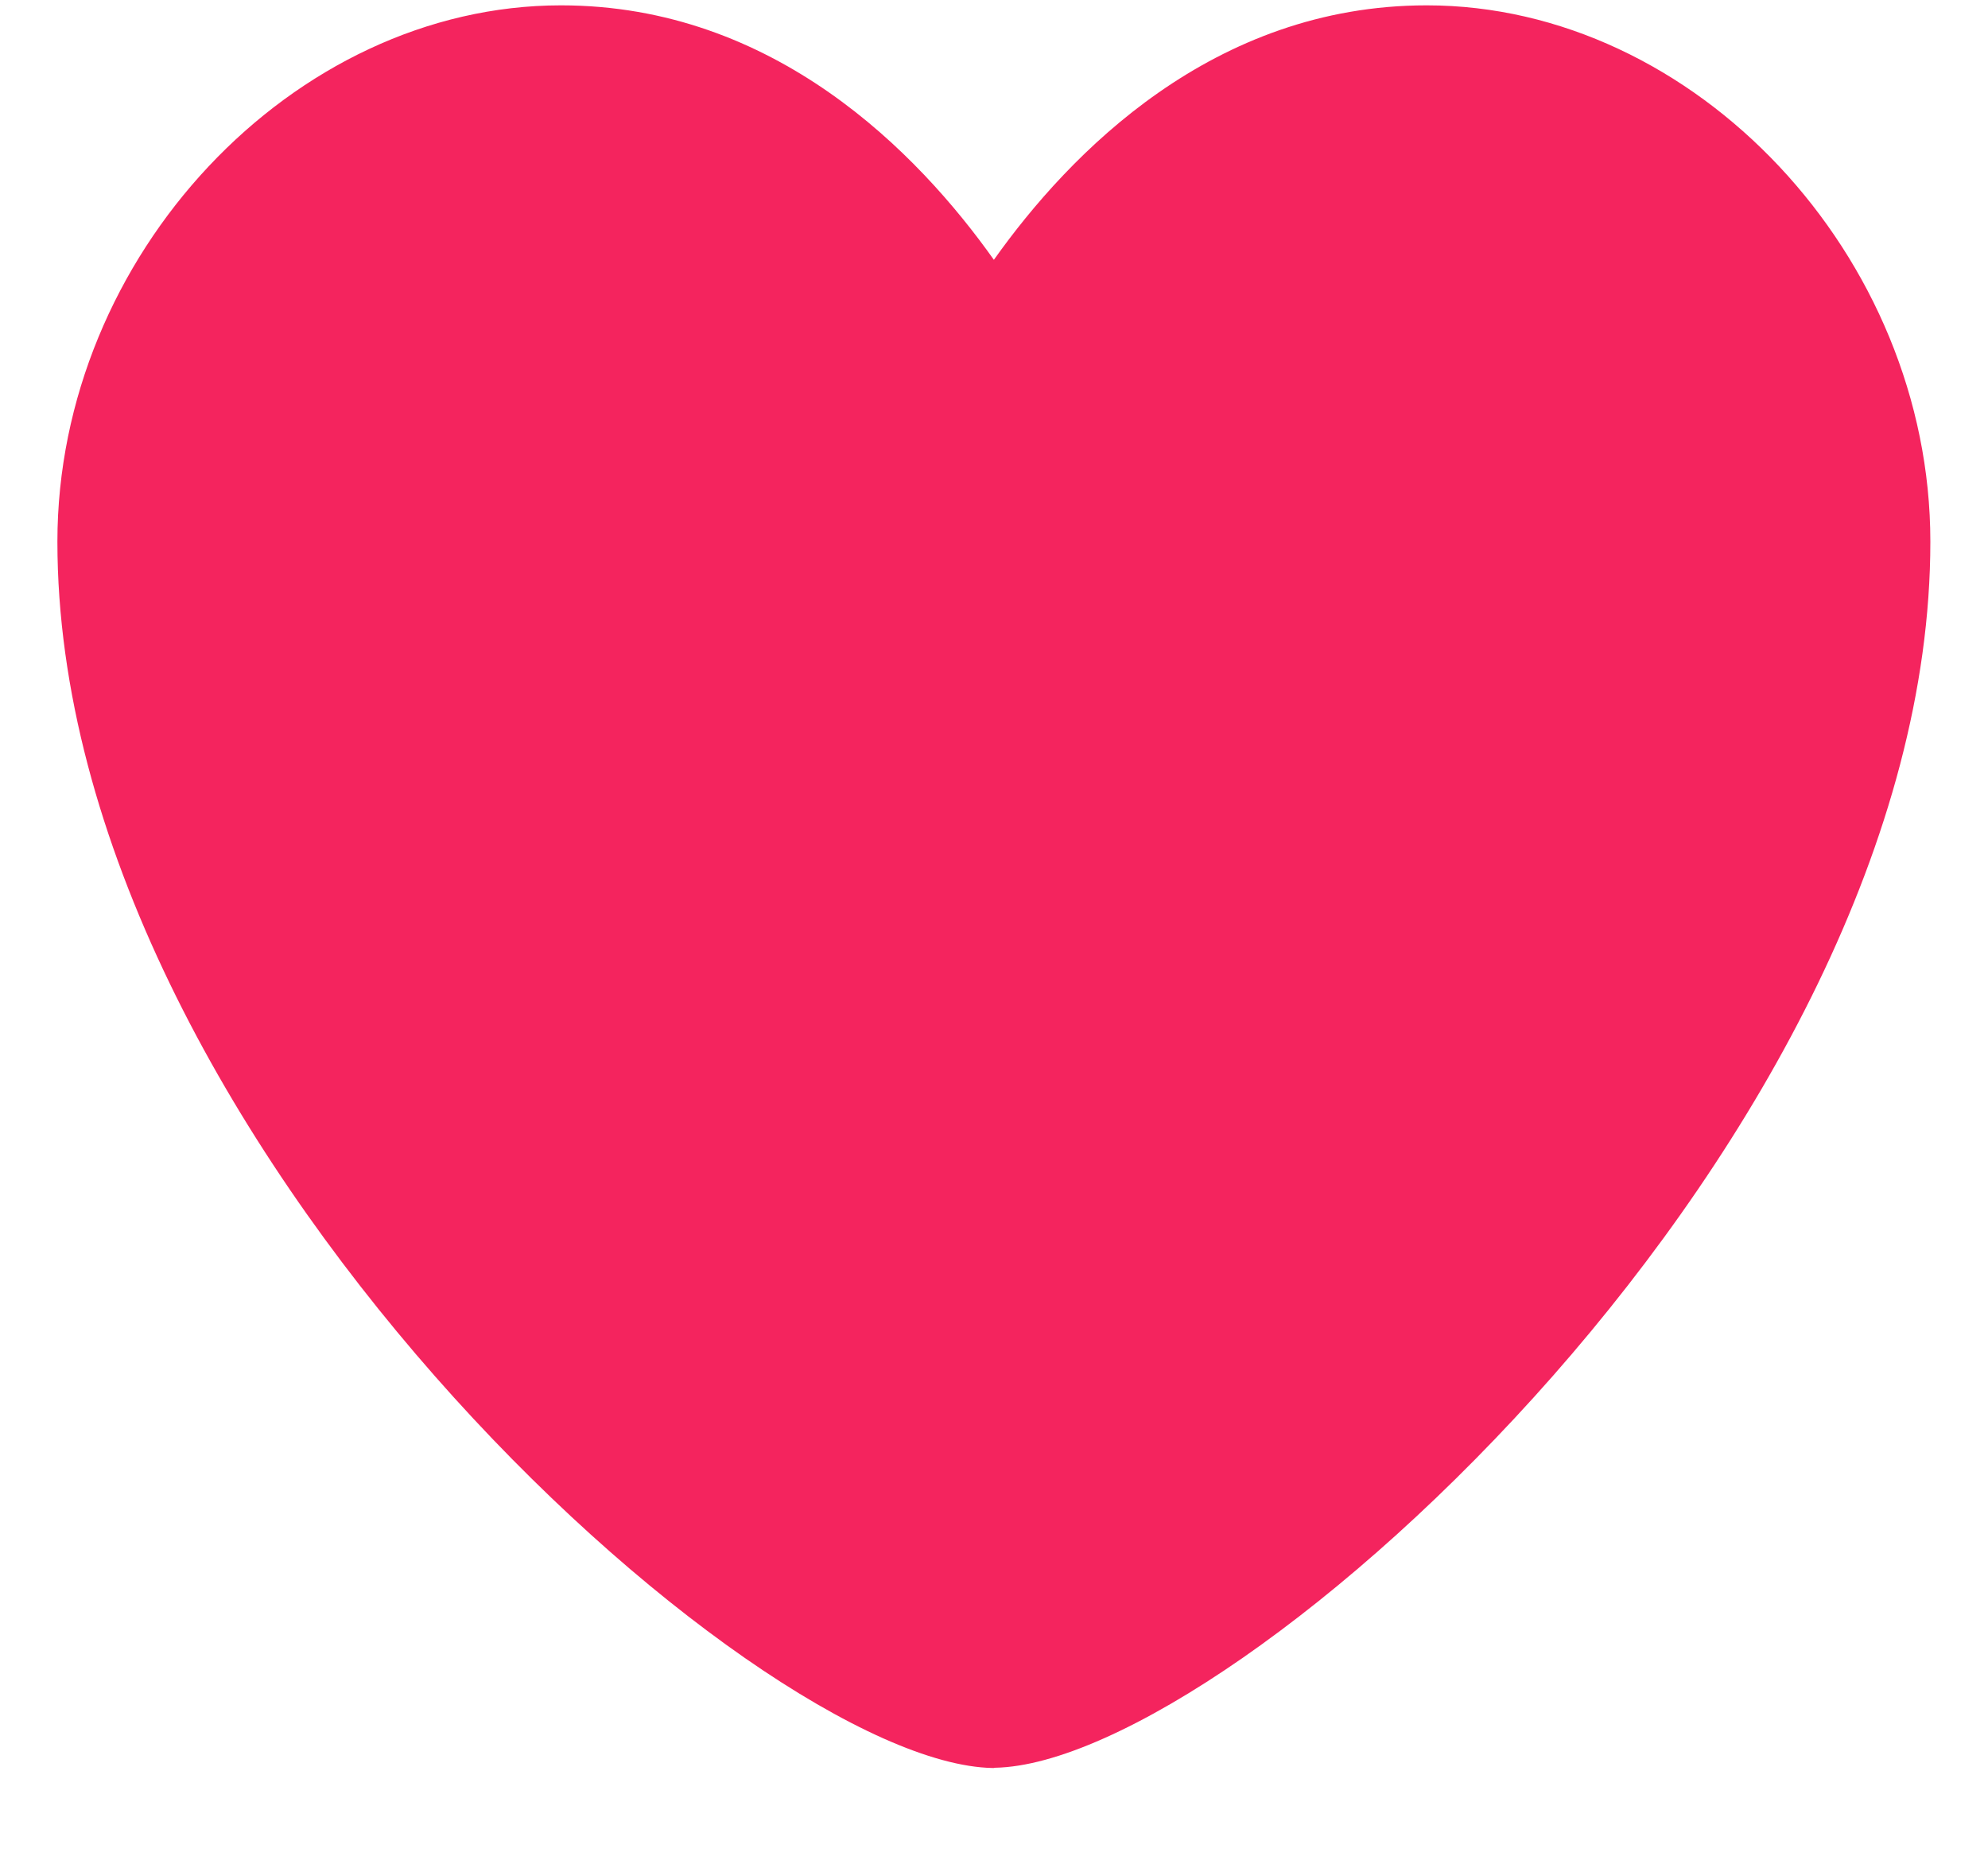
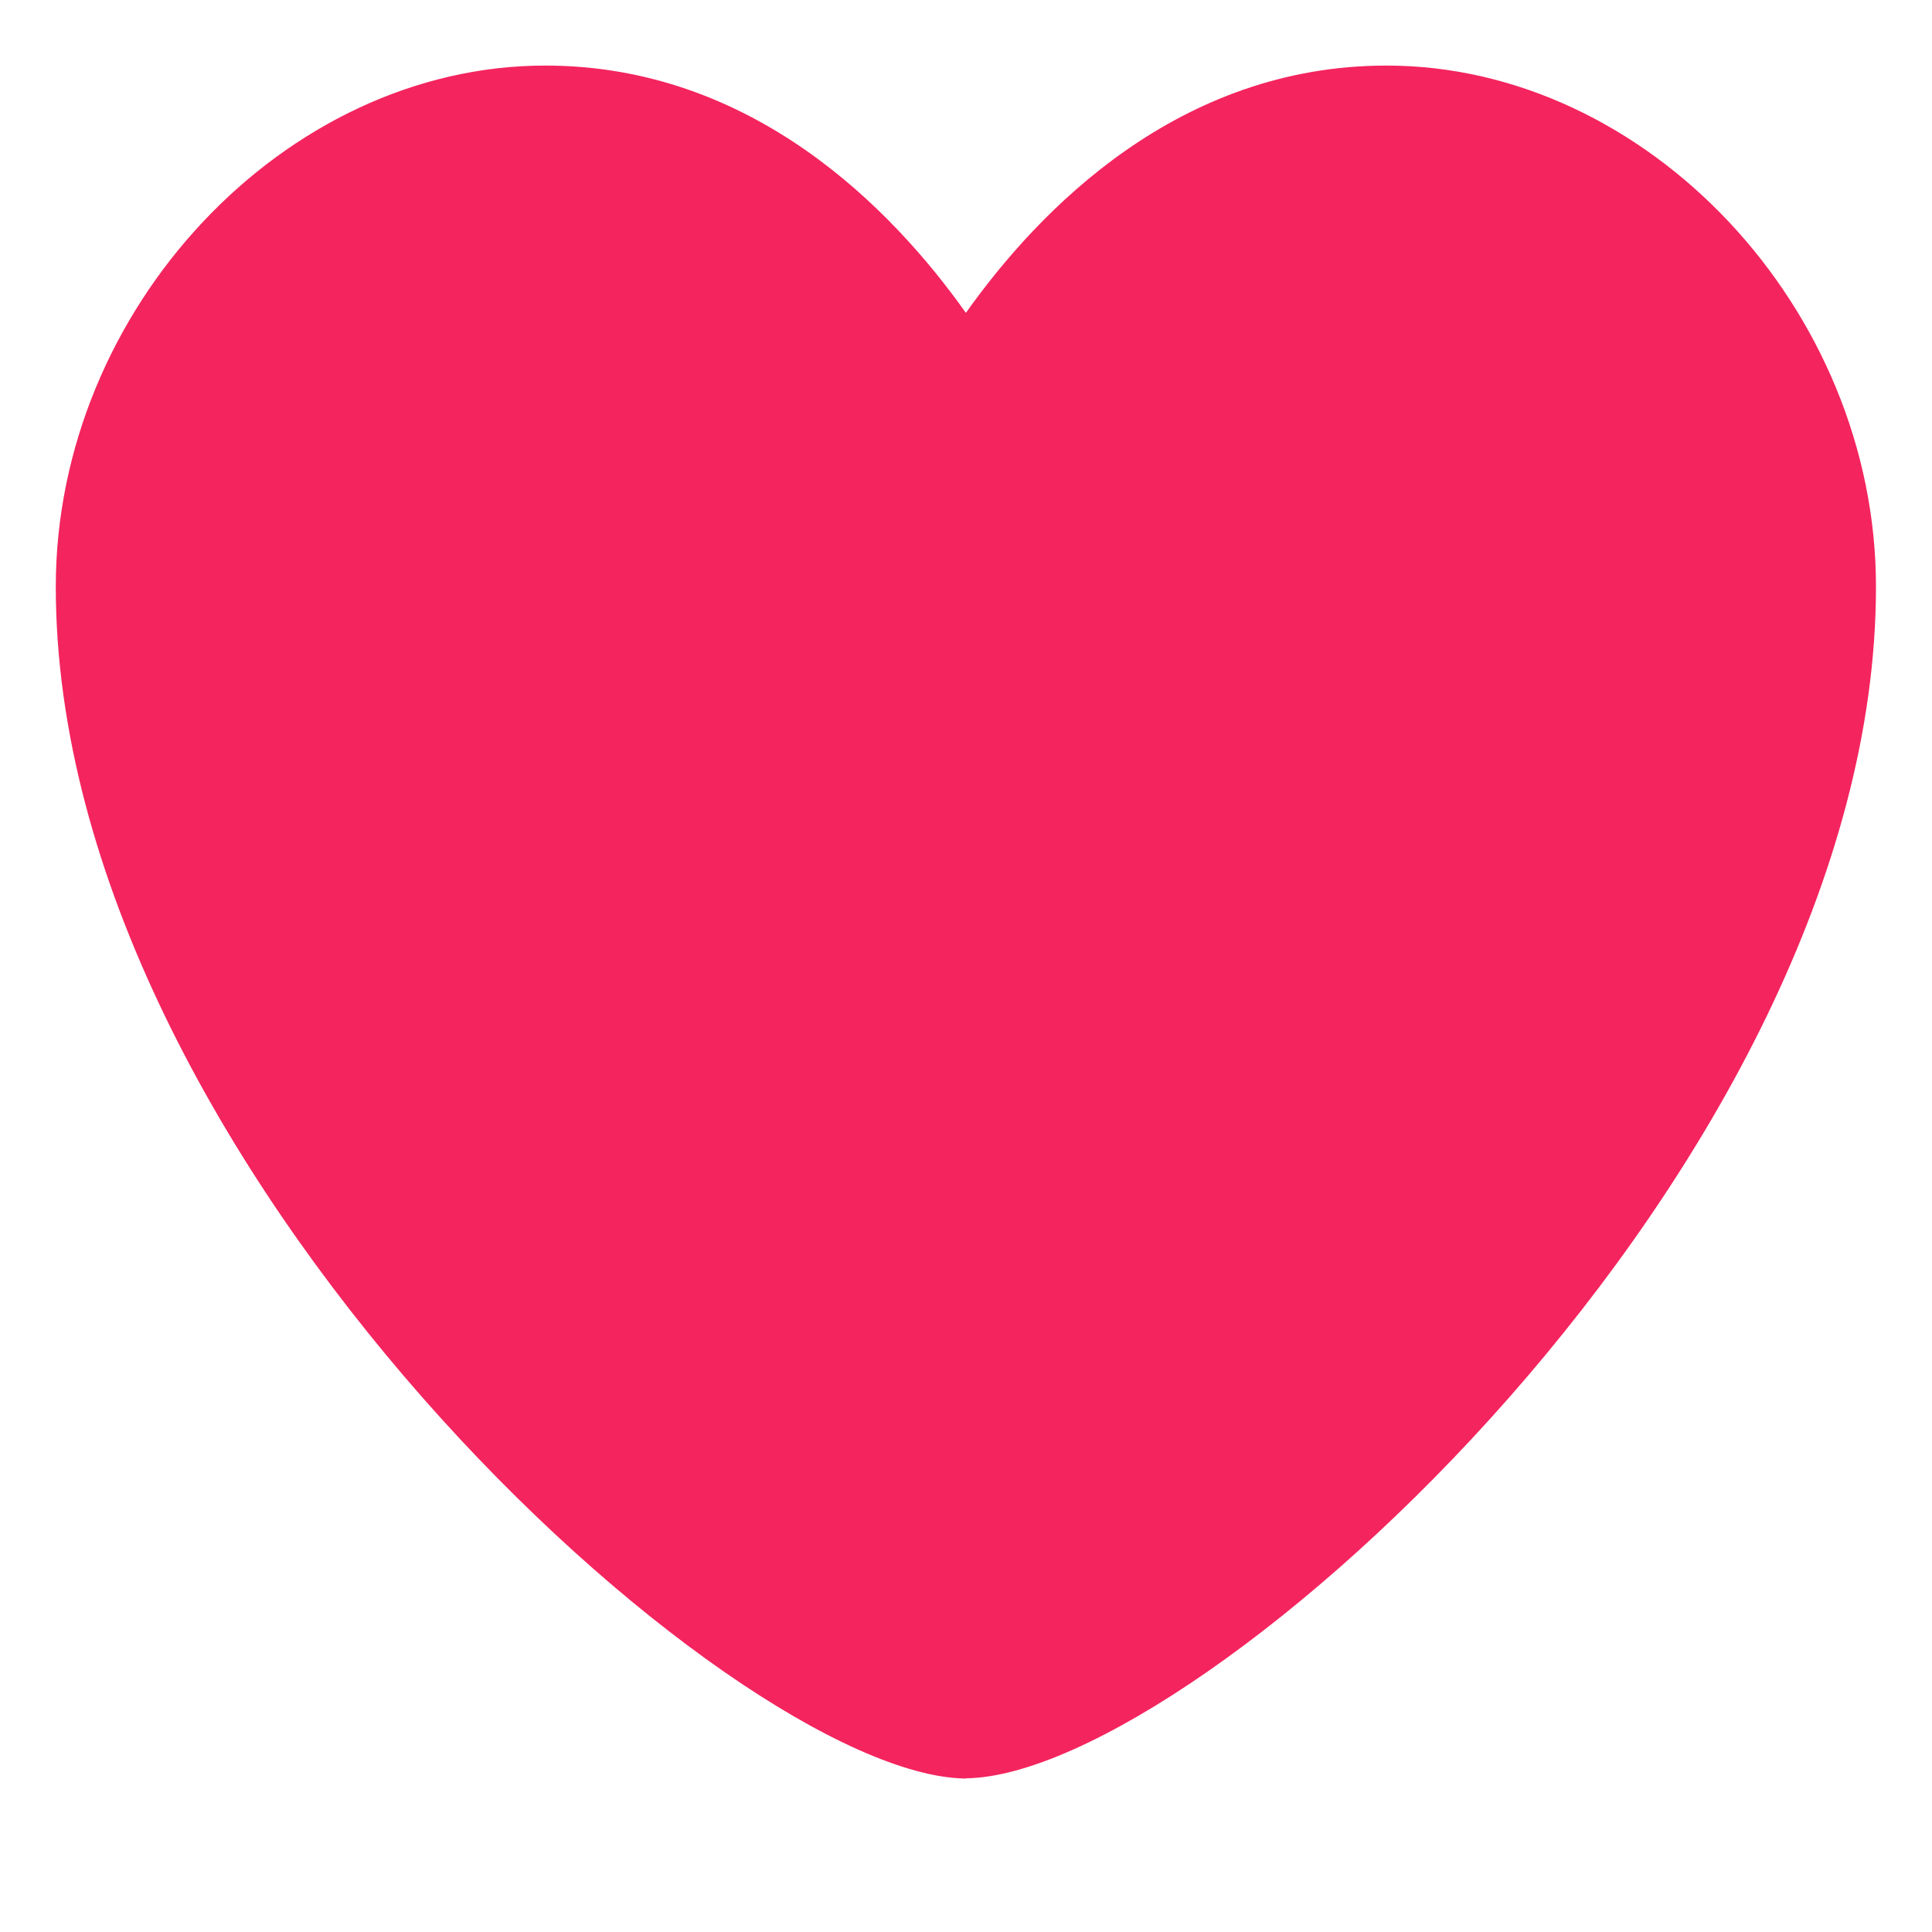
- <svg xmlns="http://www.w3.org/2000/svg" width="16" height="15" viewBox="0 0 16 15" fill="none">
+ <svg xmlns="http://www.w3.org/2000/svg" width="16" height="16" viewBox="0 0 16 15" fill="none">
  <g id="Group">
    <path id="Vector" d="M8 14.229H7.989C6.052 14.193 0.462 9.142 0.462 4.359C0.462 2.061 2.356 0.043 4.515 0.043C6.232 0.043 7.387 1.228 7.999 2.091C8.61 1.23 9.765 0.043 11.483 0.043C13.643 0.043 15.536 2.061 15.536 4.359C15.536 9.141 9.945 14.192 8.008 14.227H8V14.229Z" fill="#F4245E" />
  </g>
</svg>
